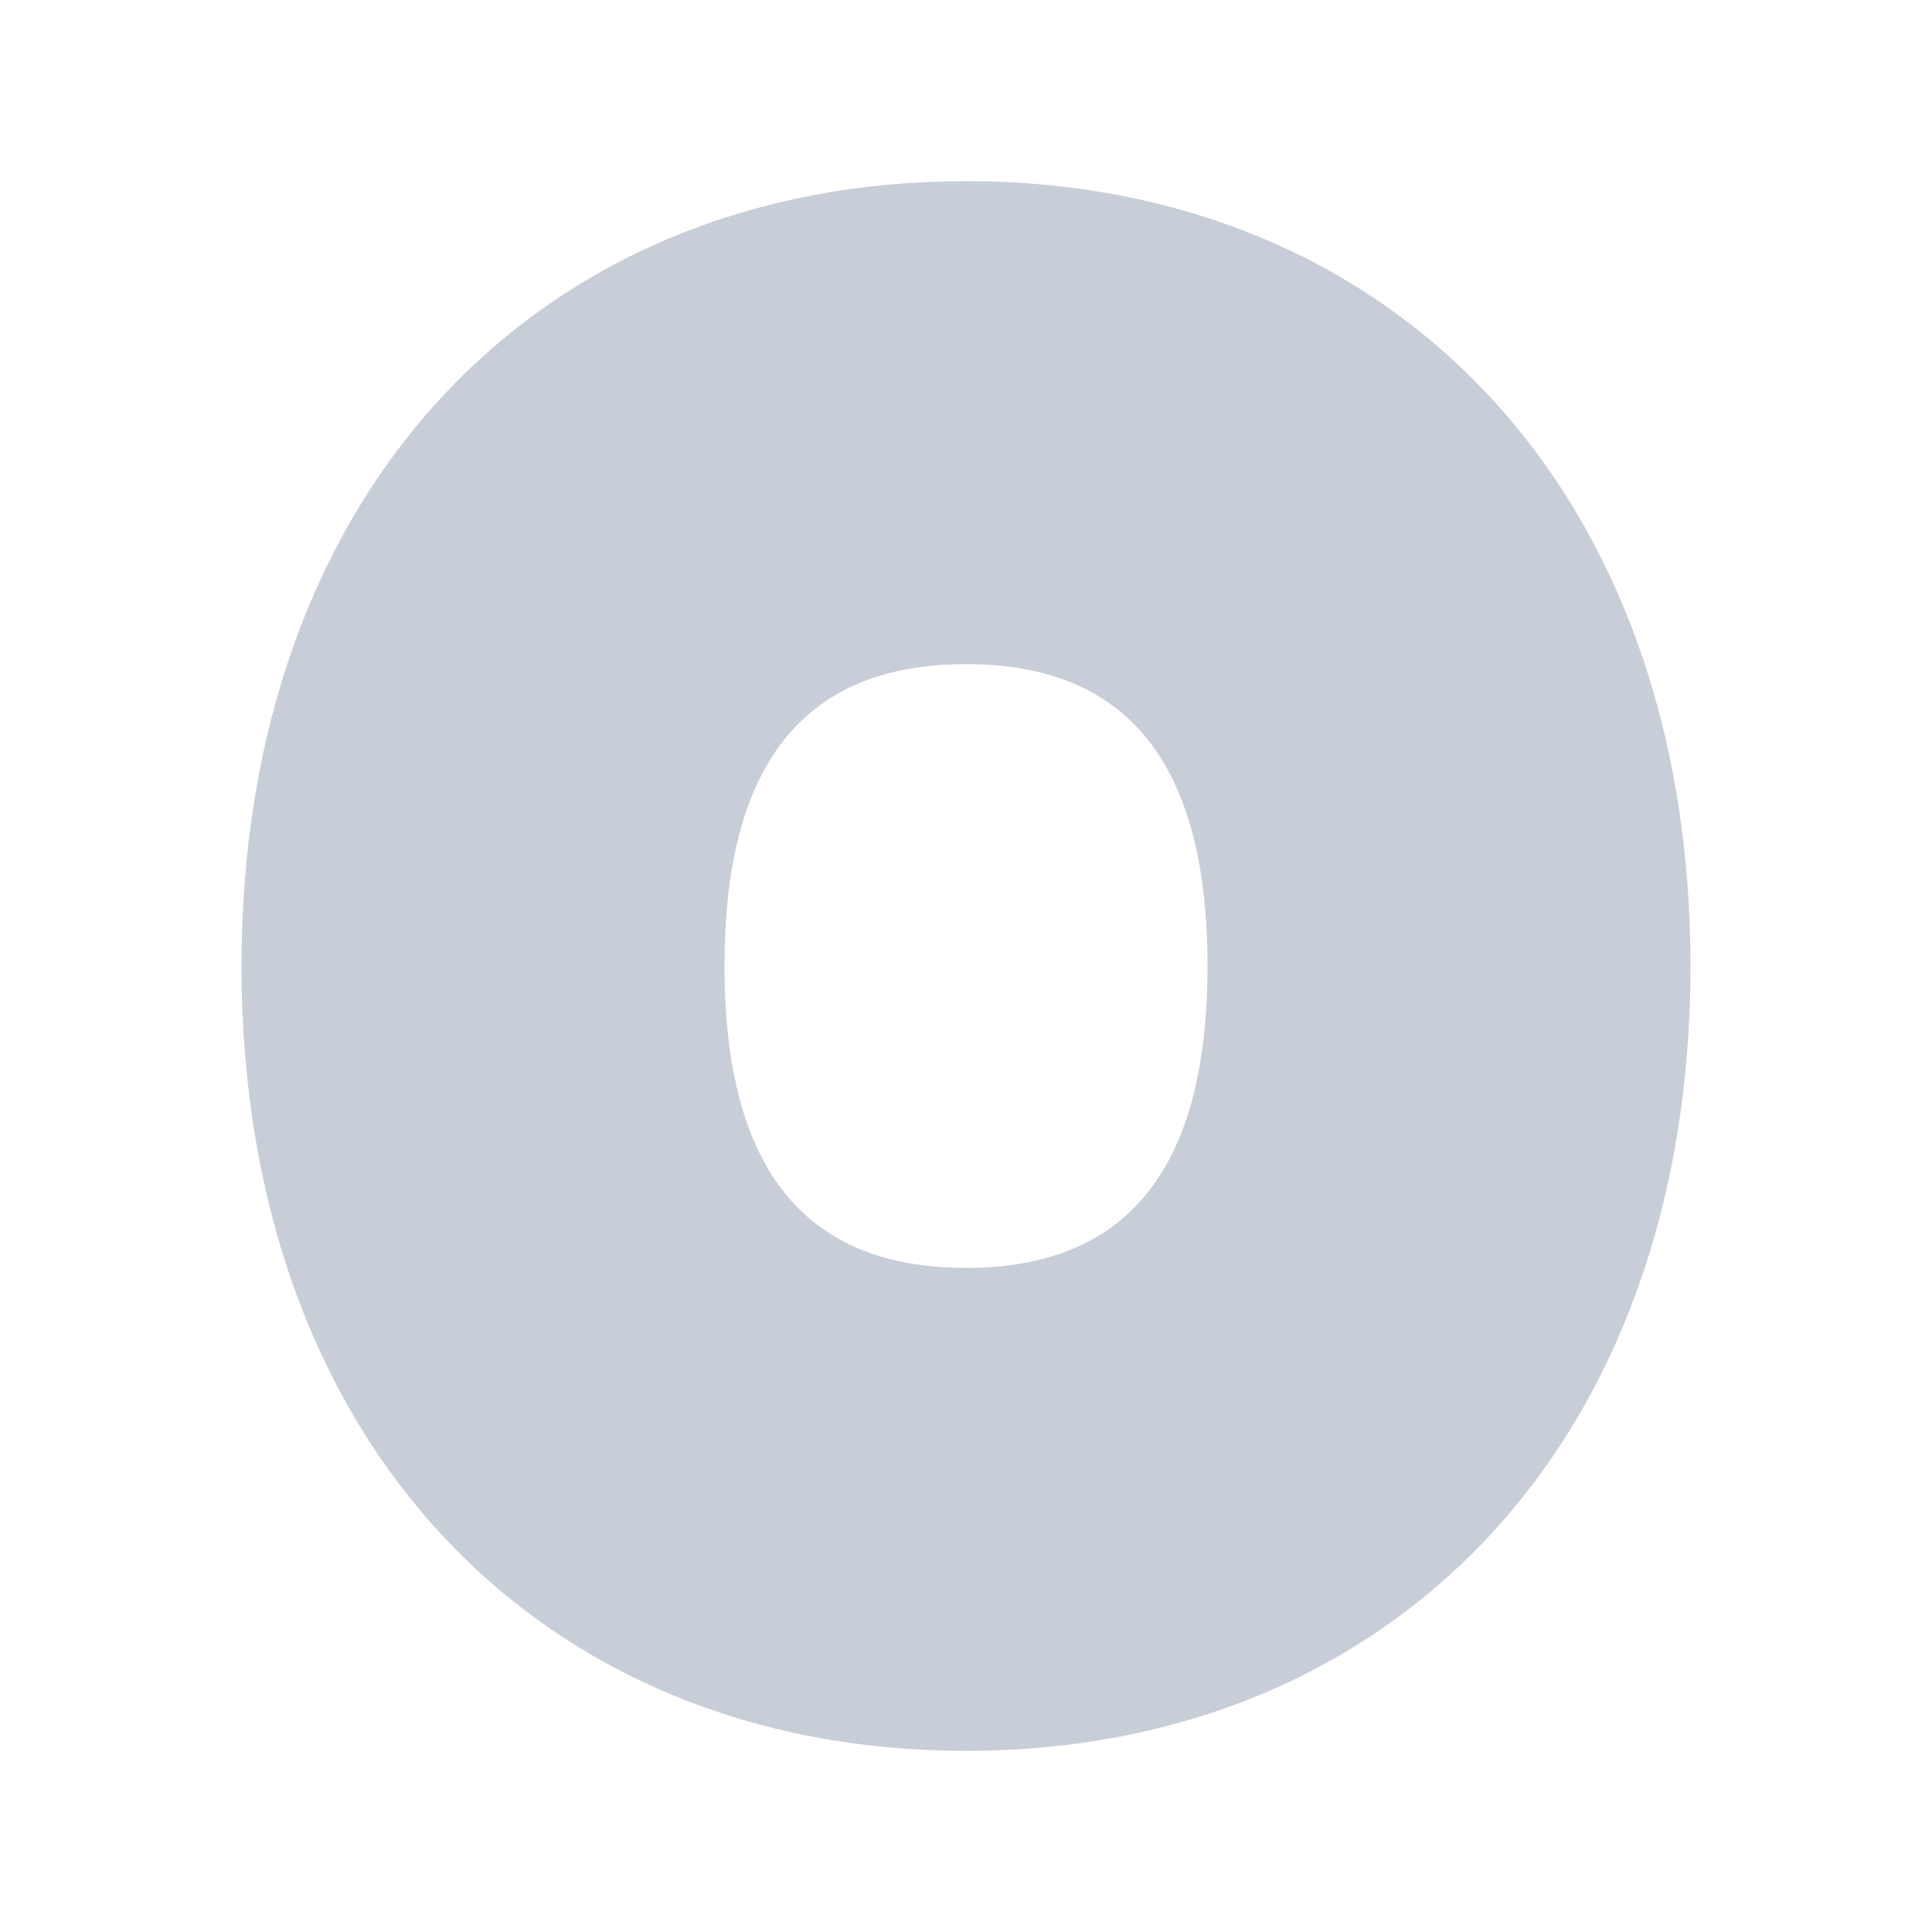
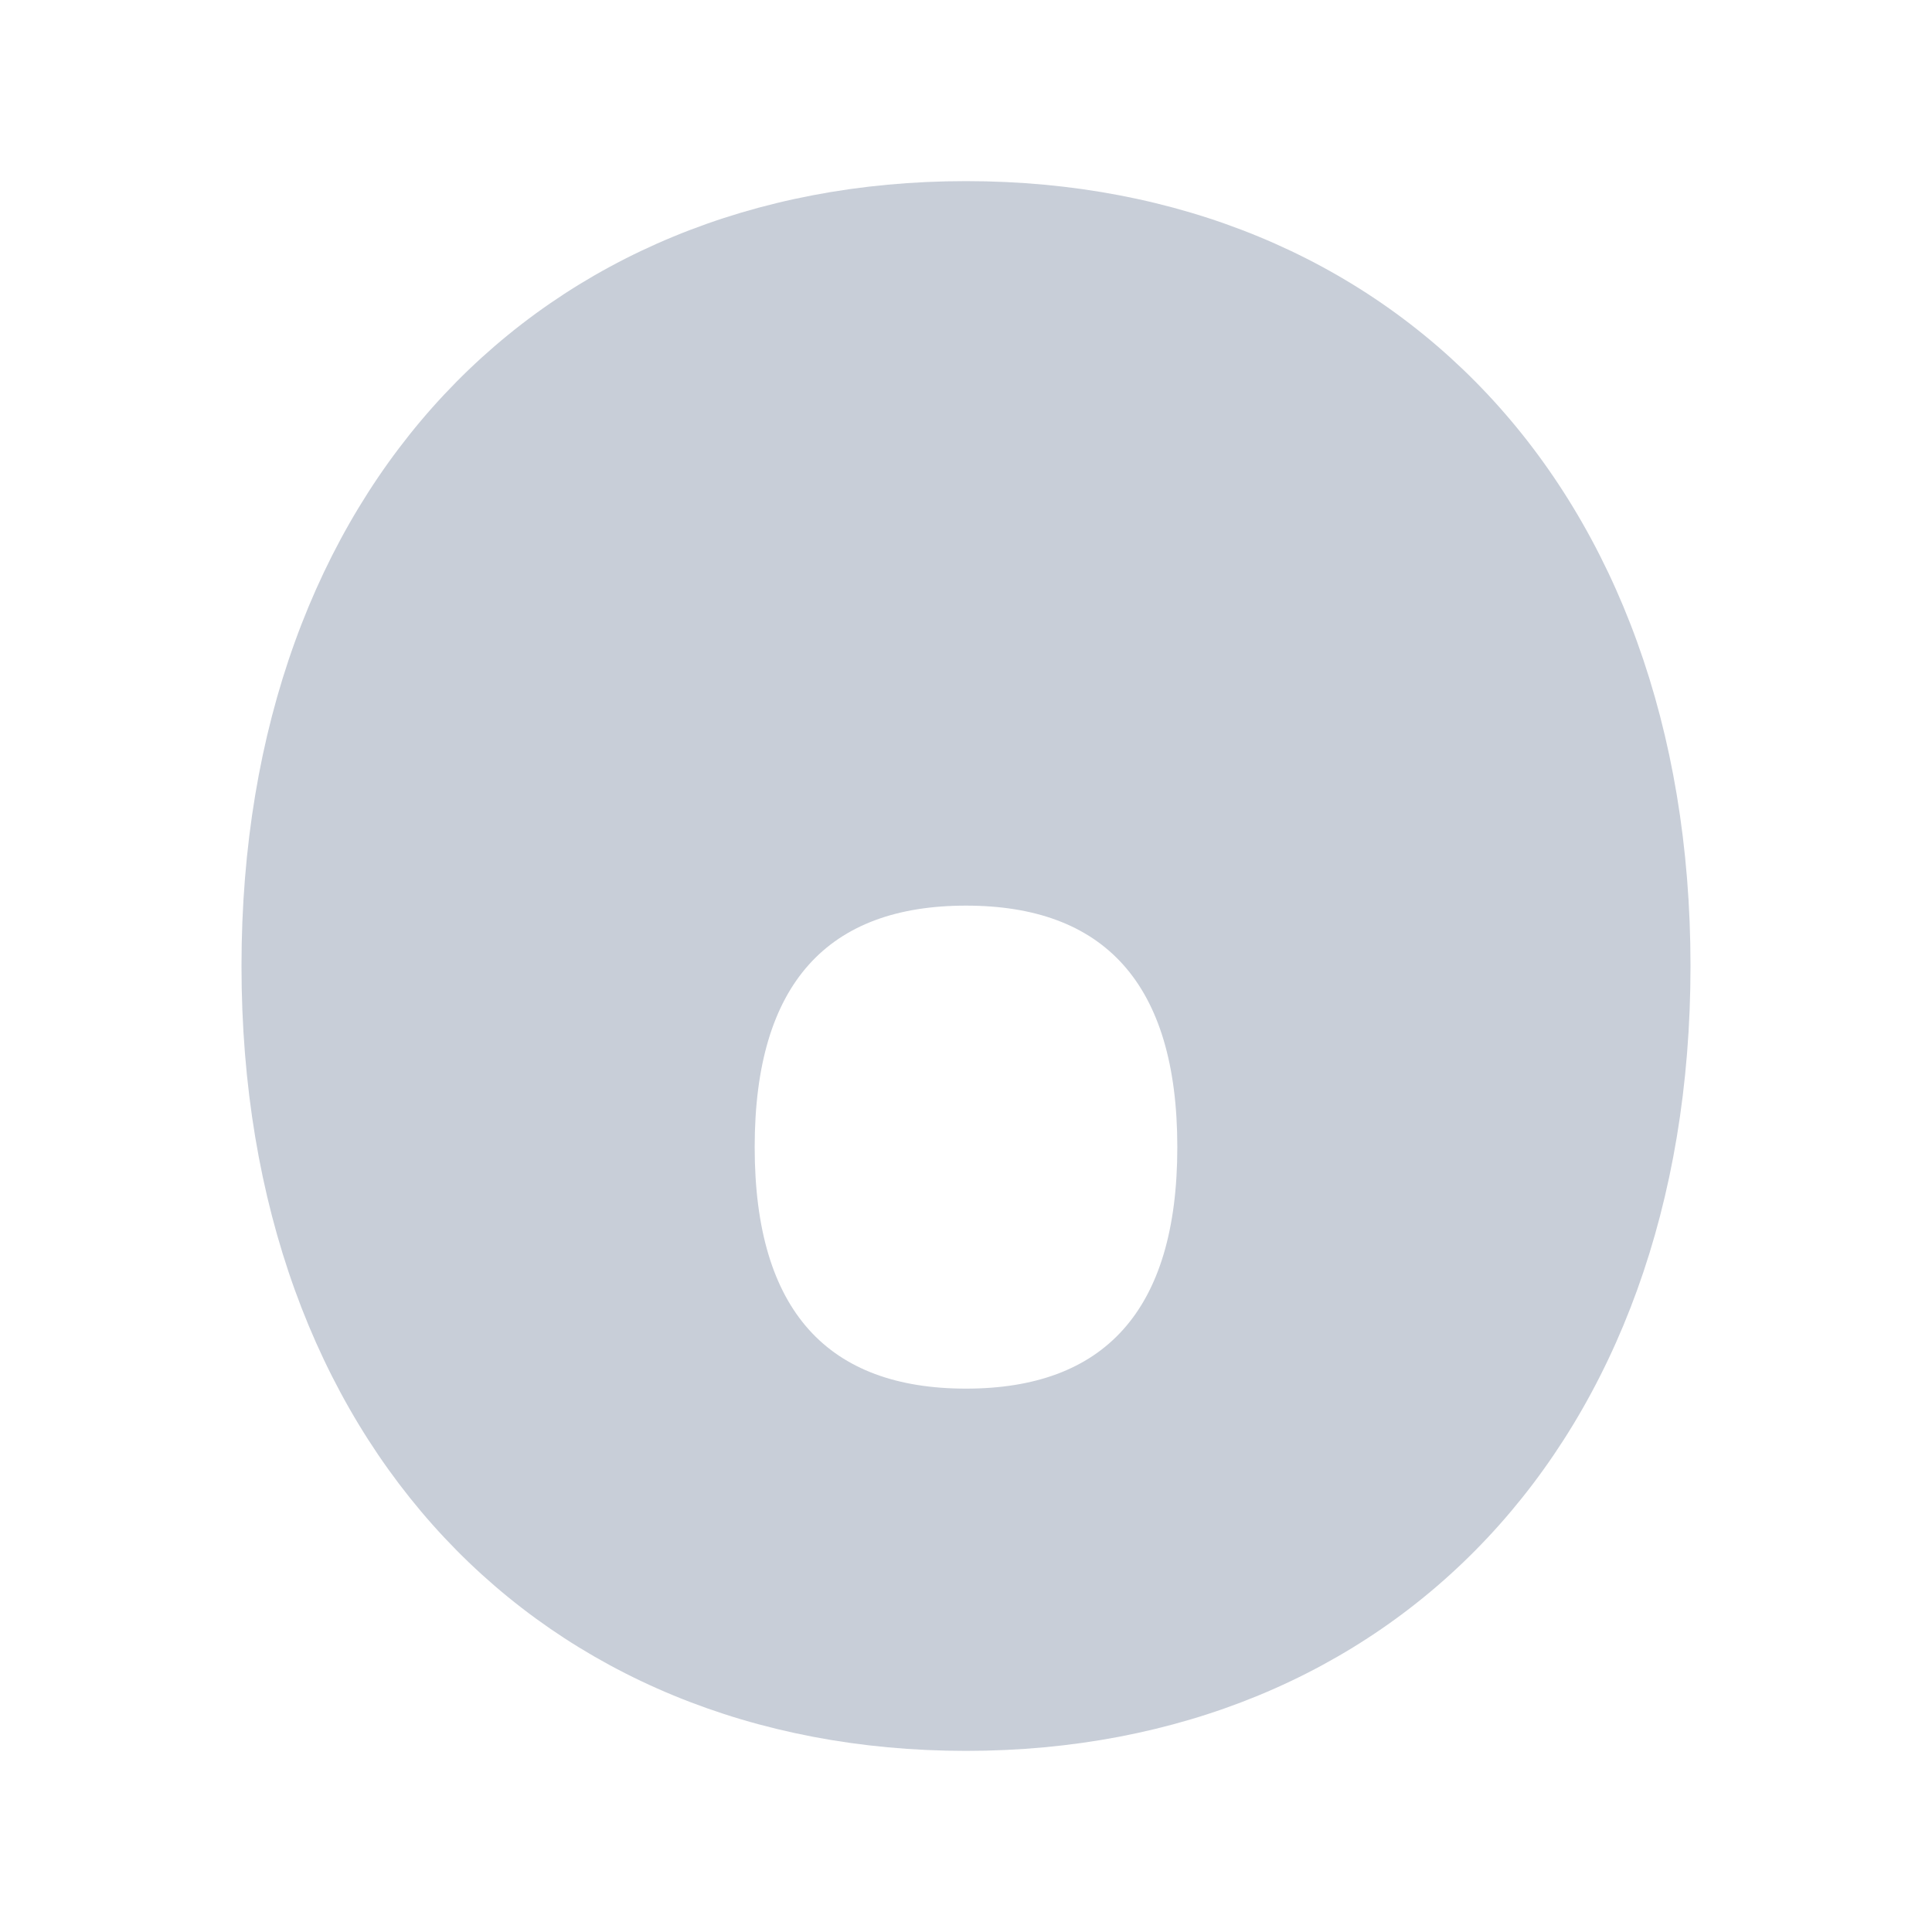
<svg xmlns="http://www.w3.org/2000/svg" width="64" height="64" viewBox="0 0 64 64">
-   <path fill="#c8ced8" fill-rule="evenodd" d="M32 6c14.08 0 24 10.17 24 26s-9.92 26-24 26S8 47.83 8 32 17.92 6 32 6Zm0 16c-5.2 0-8 3.1-8 10s2.8 10 8 10 8-3.1 8-10-2.8-10-8-10Z" />
+   <path fill="#c8ced8" fill-rule="evenodd" d="M32 6c14.08 0 24 10.17 24 26s-9.92 26-24 26S8 47.83 8 32 17.92 6 32 6Zm0 24c-4.55 0-7 2.55-7 8s2.45 8 7 8 7-2.55 7-8-2.45-8-7-8Z" />
  <circle cx="32" cy="32" r="__DOT_RADIUS__" fill="__DOT_COLOR__" opacity="__DOT_OPACITY__" />
</svg>
